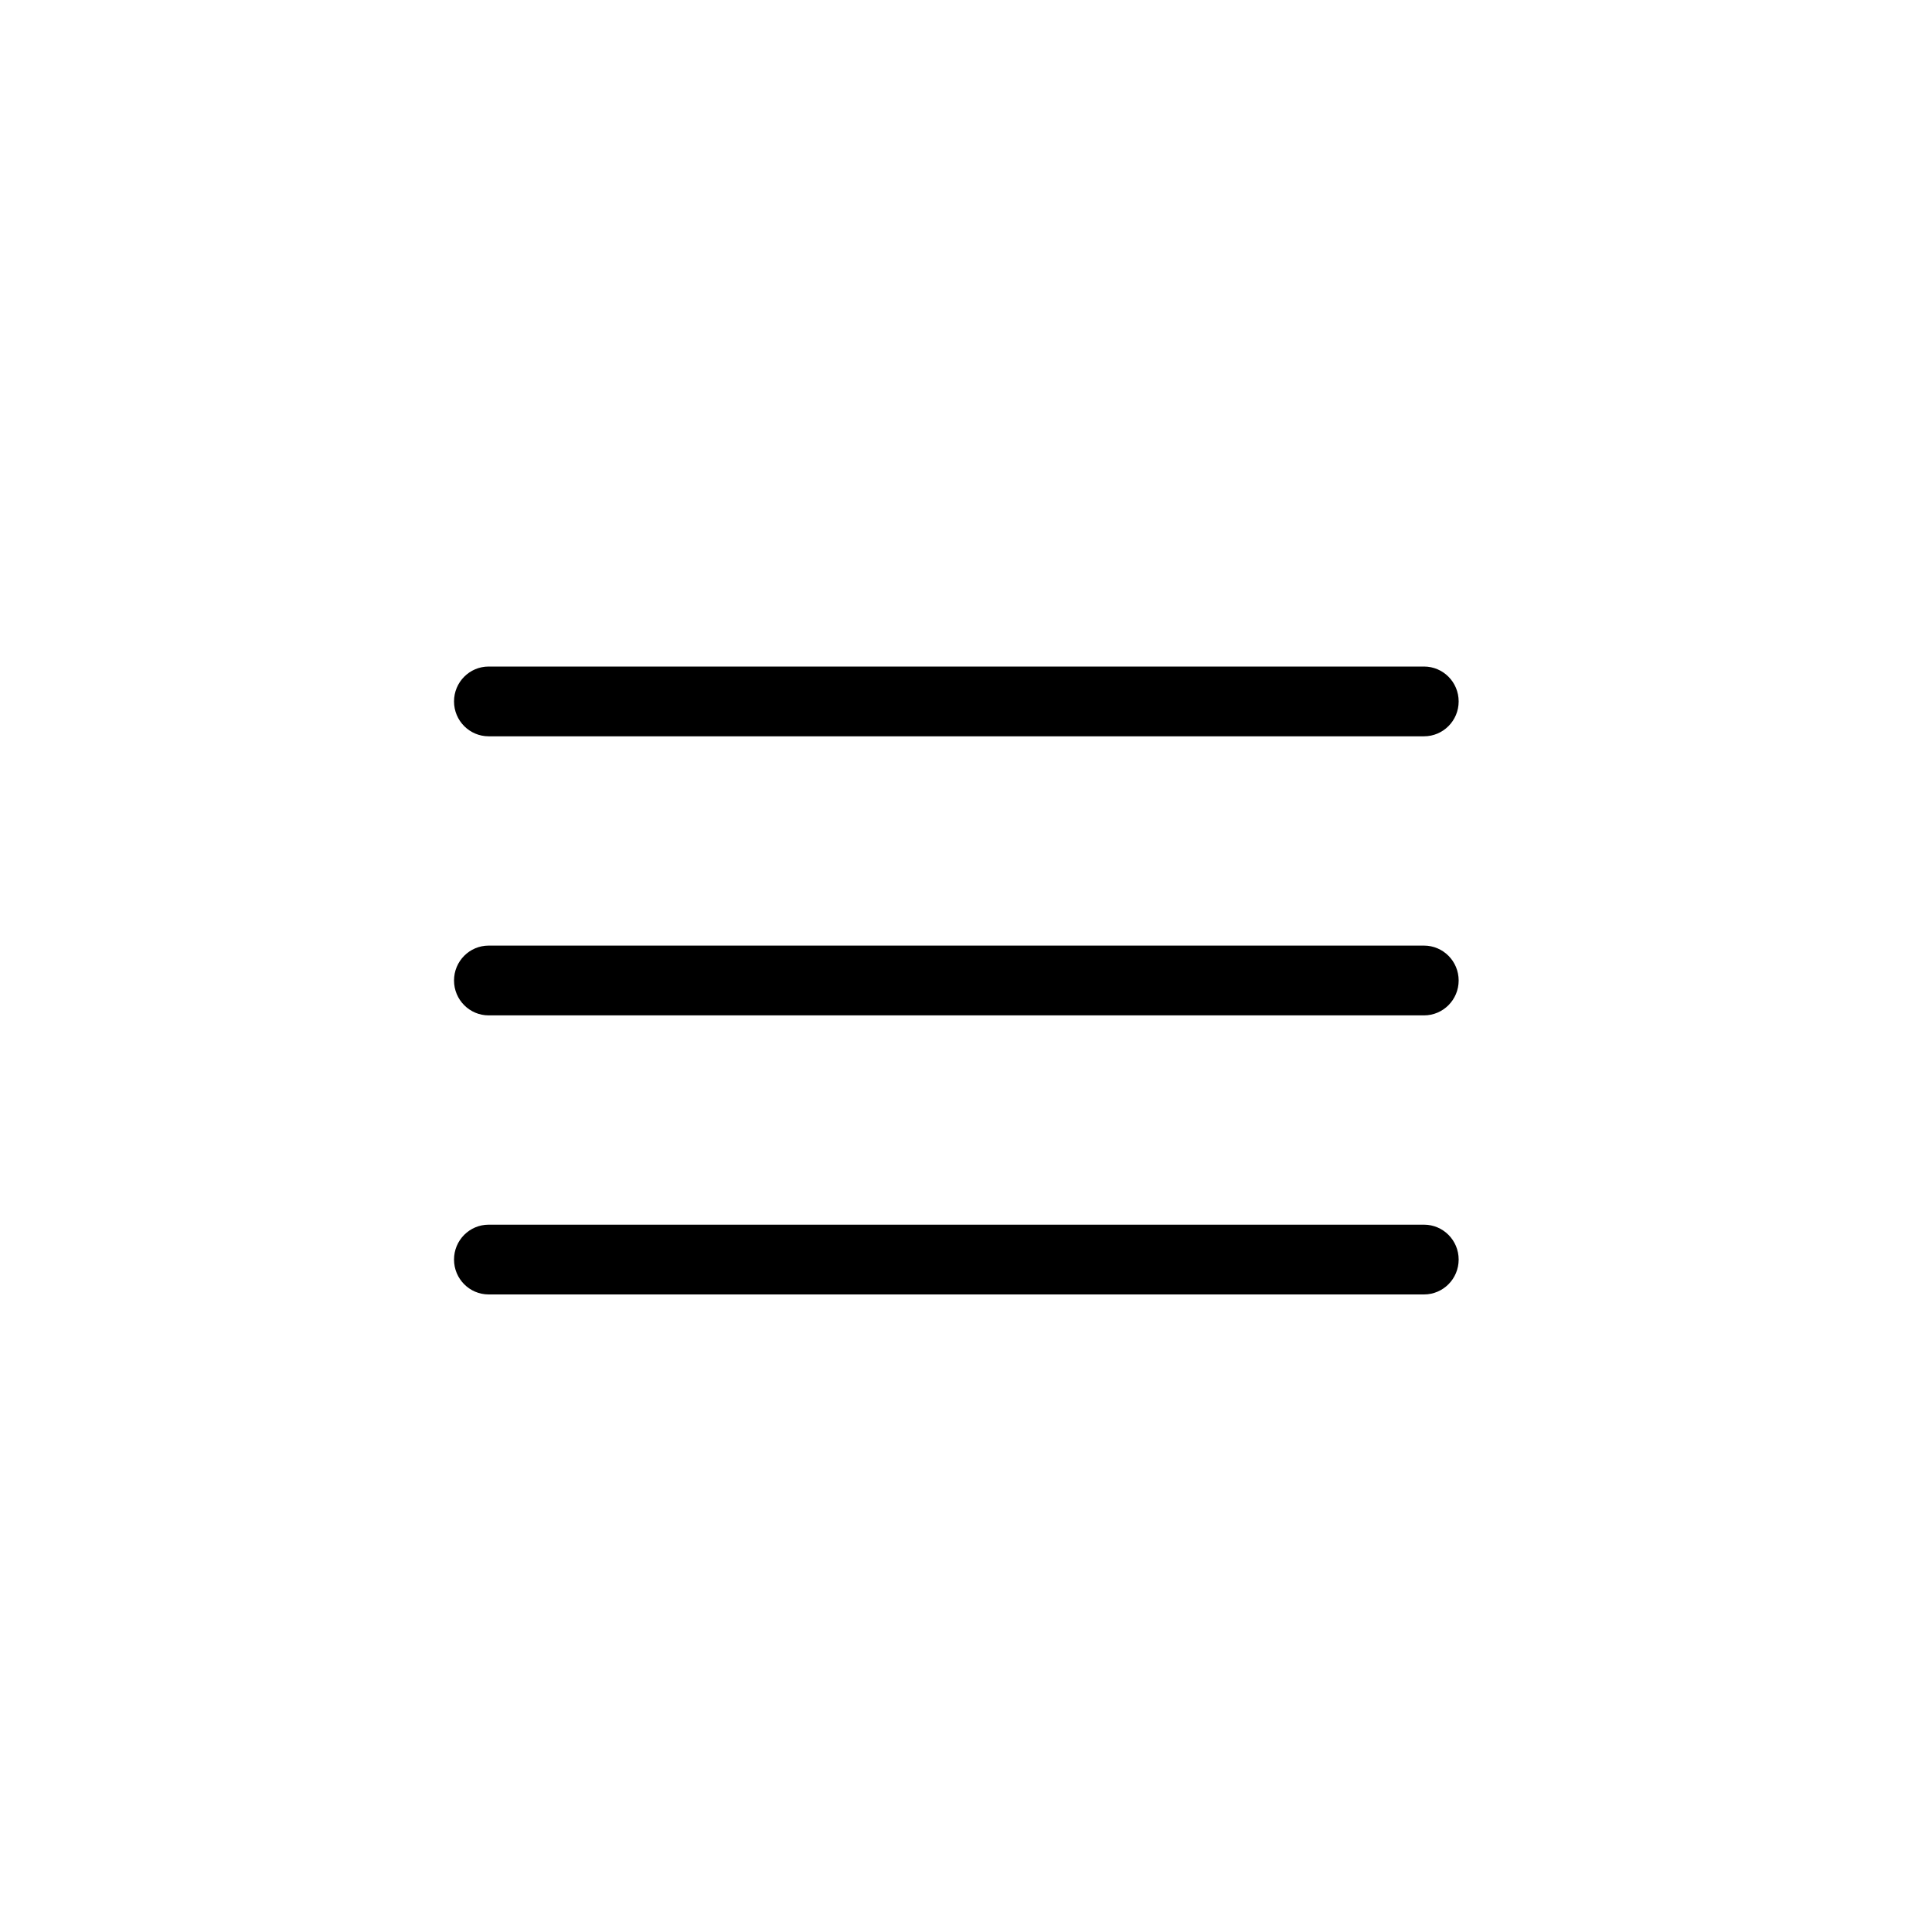
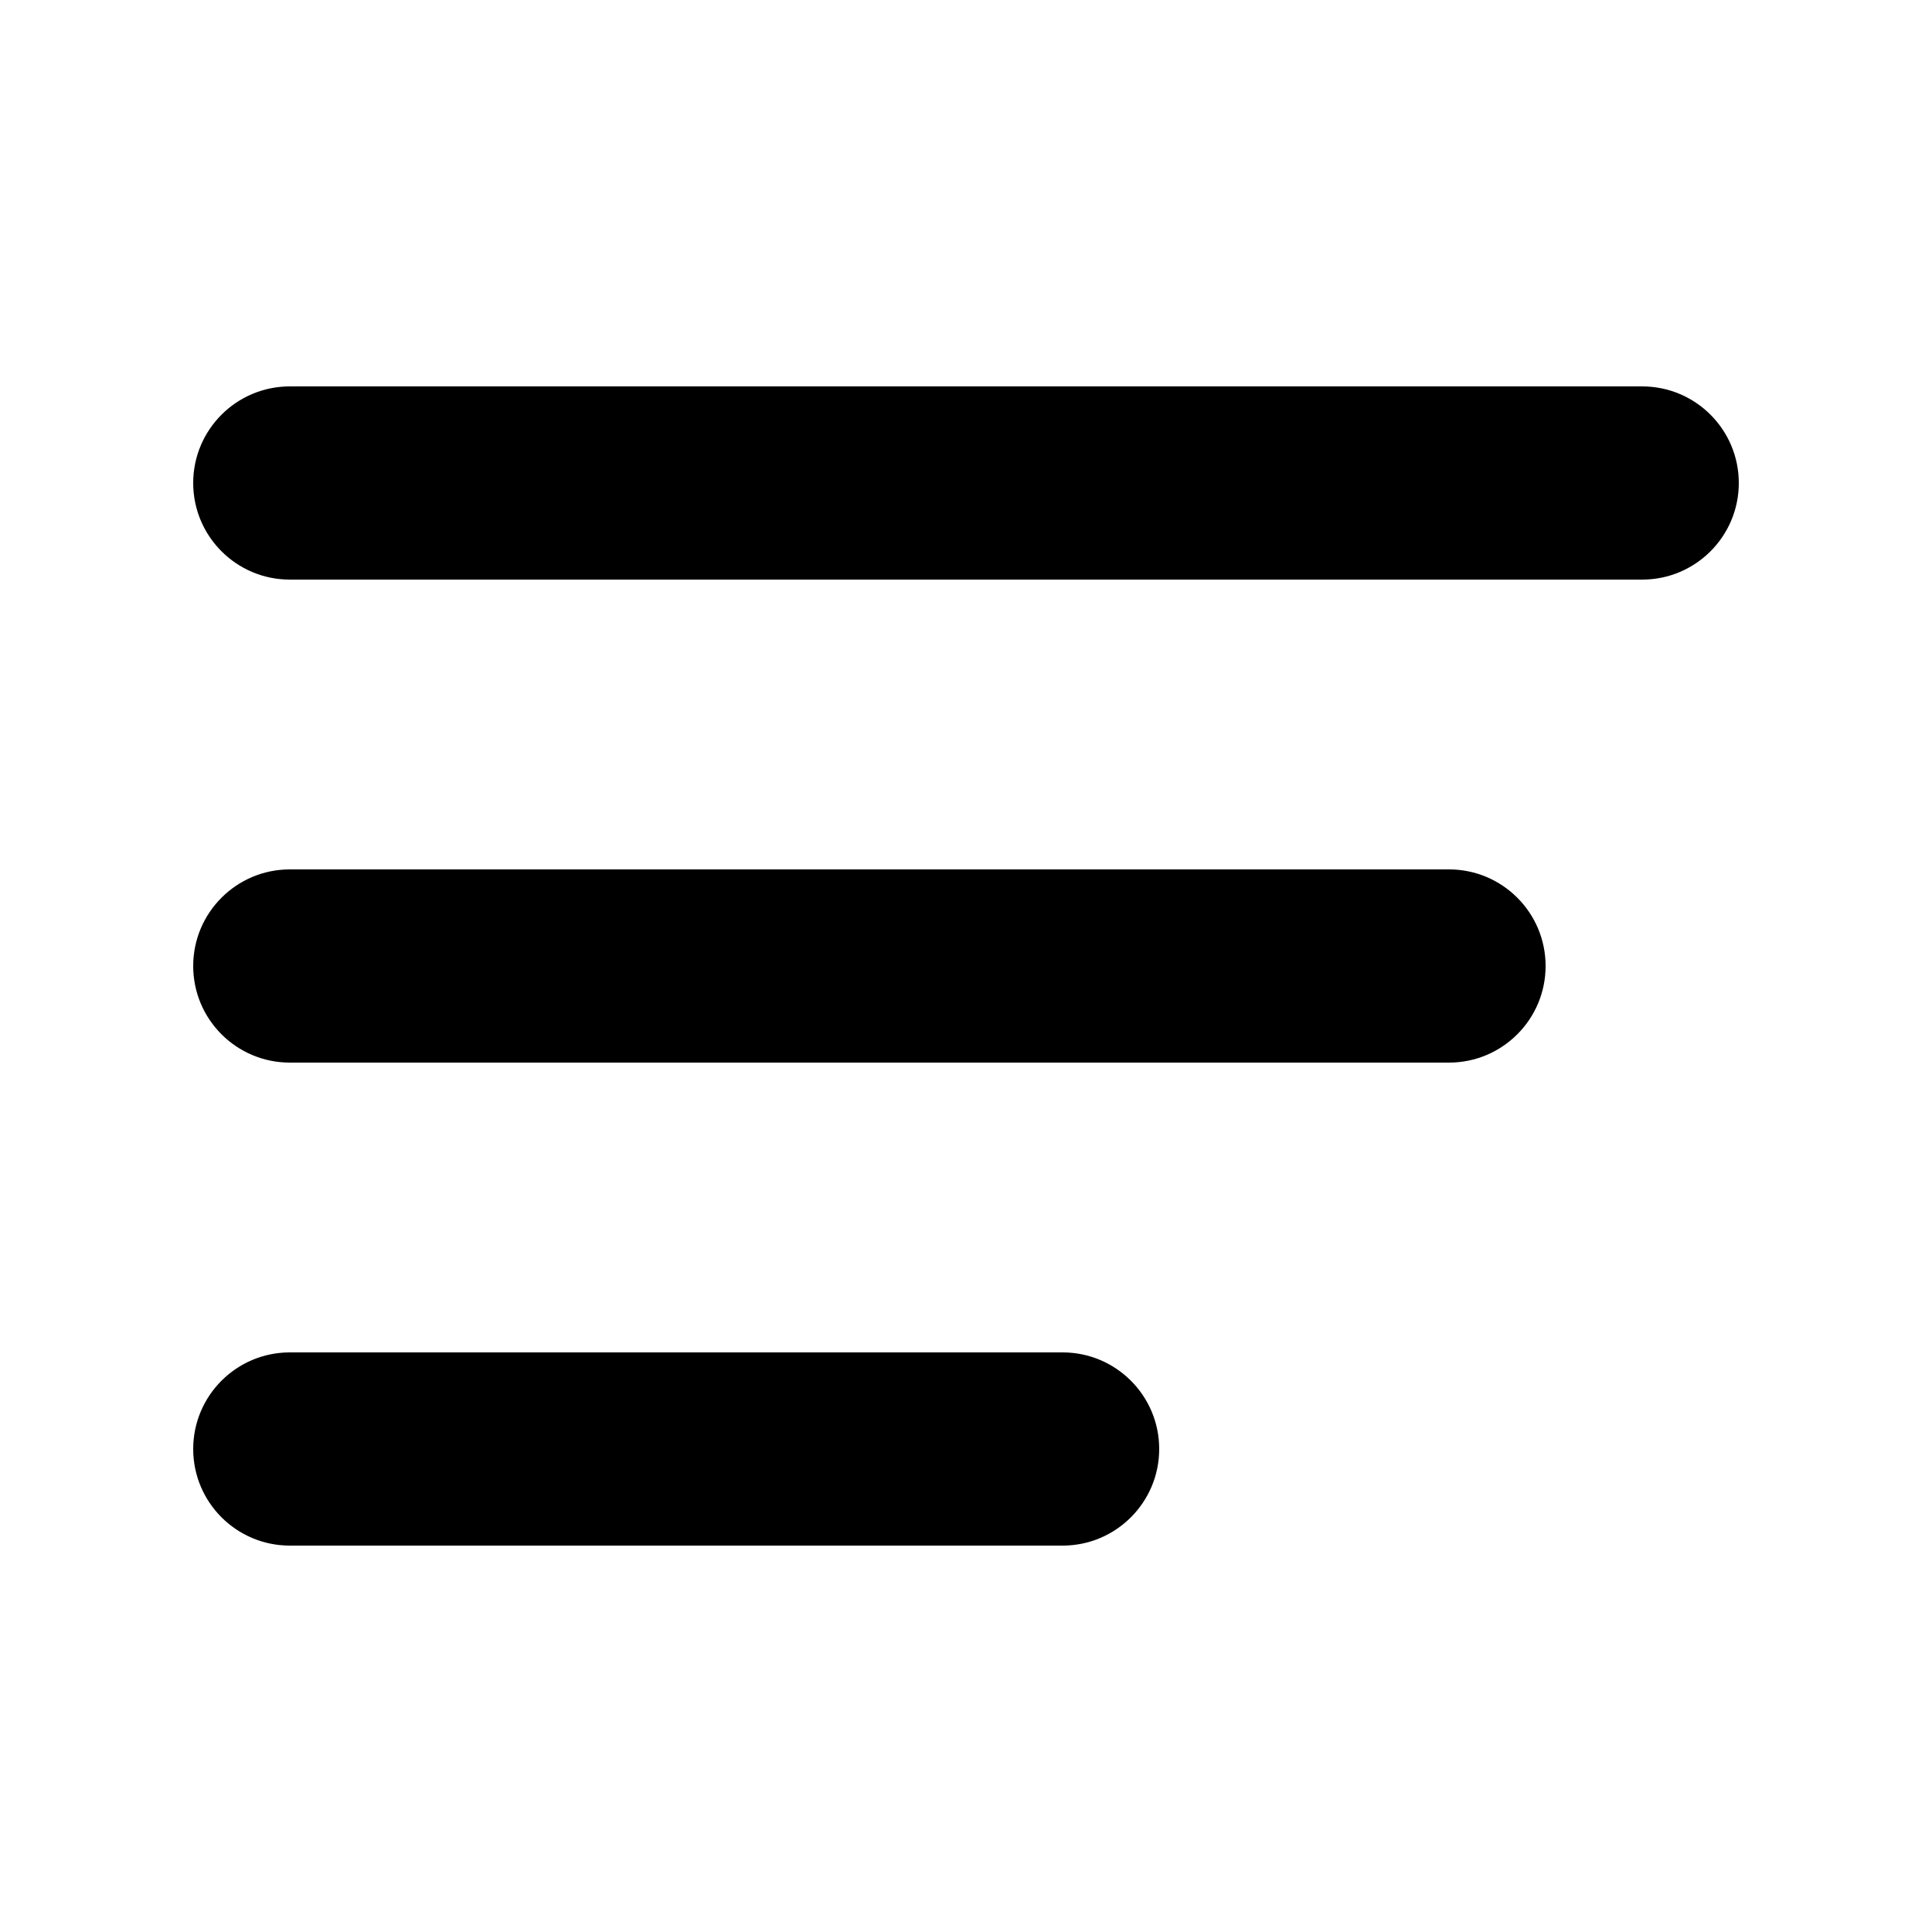
- <svg xmlns="http://www.w3.org/2000/svg" width="100px" height="100px" viewBox="0 0 100 100" version="1.1">
-   <path d="M25.293,38.111 L73.707,38.111 C74.697,38.111 75.5,37.303 75.5,36.306 C75.5,35.308 74.697,34.5 73.707,34.5 L25.293,34.5 C24.303,34.5 23.5,35.308 23.5,36.306 C23.5,37.303 24.303,38.111 25.293,38.111 Z M25.293,52.556 L73.707,52.556 C74.697,52.556 75.5,51.747 75.5,50.75 C75.5,49.753 74.697,48.944 73.707,48.944 L25.293,48.944 C24.303,48.944 23.5,49.753 23.5,50.75 C23.5,51.747 24.303,52.556 25.293,52.556 Z M25.293,67 L73.707,67 C74.697,67 75.5,66.192 75.5,65.194 C75.5,64.197 74.697,63.389 73.707,63.389 L25.293,63.389 C24.303,63.389 23.5,64.197 23.5,65.194 C23.5,66.192 24.303,67 25.293,67 Z" />
+ <svg xmlns="http://www.w3.org/2000/svg" width="20" height="20" viewBox="0 0 20 20">
+   <g id="menu-20">
+     <path id="Union" fill-rule="evenodd" clip-rule="evenodd" d="M2 5C2 4.448 2.448 4 3 4H17C17.552 4 18 4.448 18 5C18 5.552 17.552 6 17 6H3C2.448 6 2 5.552 2 5ZM2 15C2 14.448 2.448 14 3 14H11C11.552 14 12 14.448 12 15C12 15.552 11.552 16 11 16H3C2.448 16 2 15.552 2 15ZM3 9C2.448 9 2 9.448 2 10C2 10.552 2.448 11 3 11H15C15.552 11 16 10.552 16 10C16 9.448 15.552 9 15 9H3Z" />
+   </g>
</svg>
